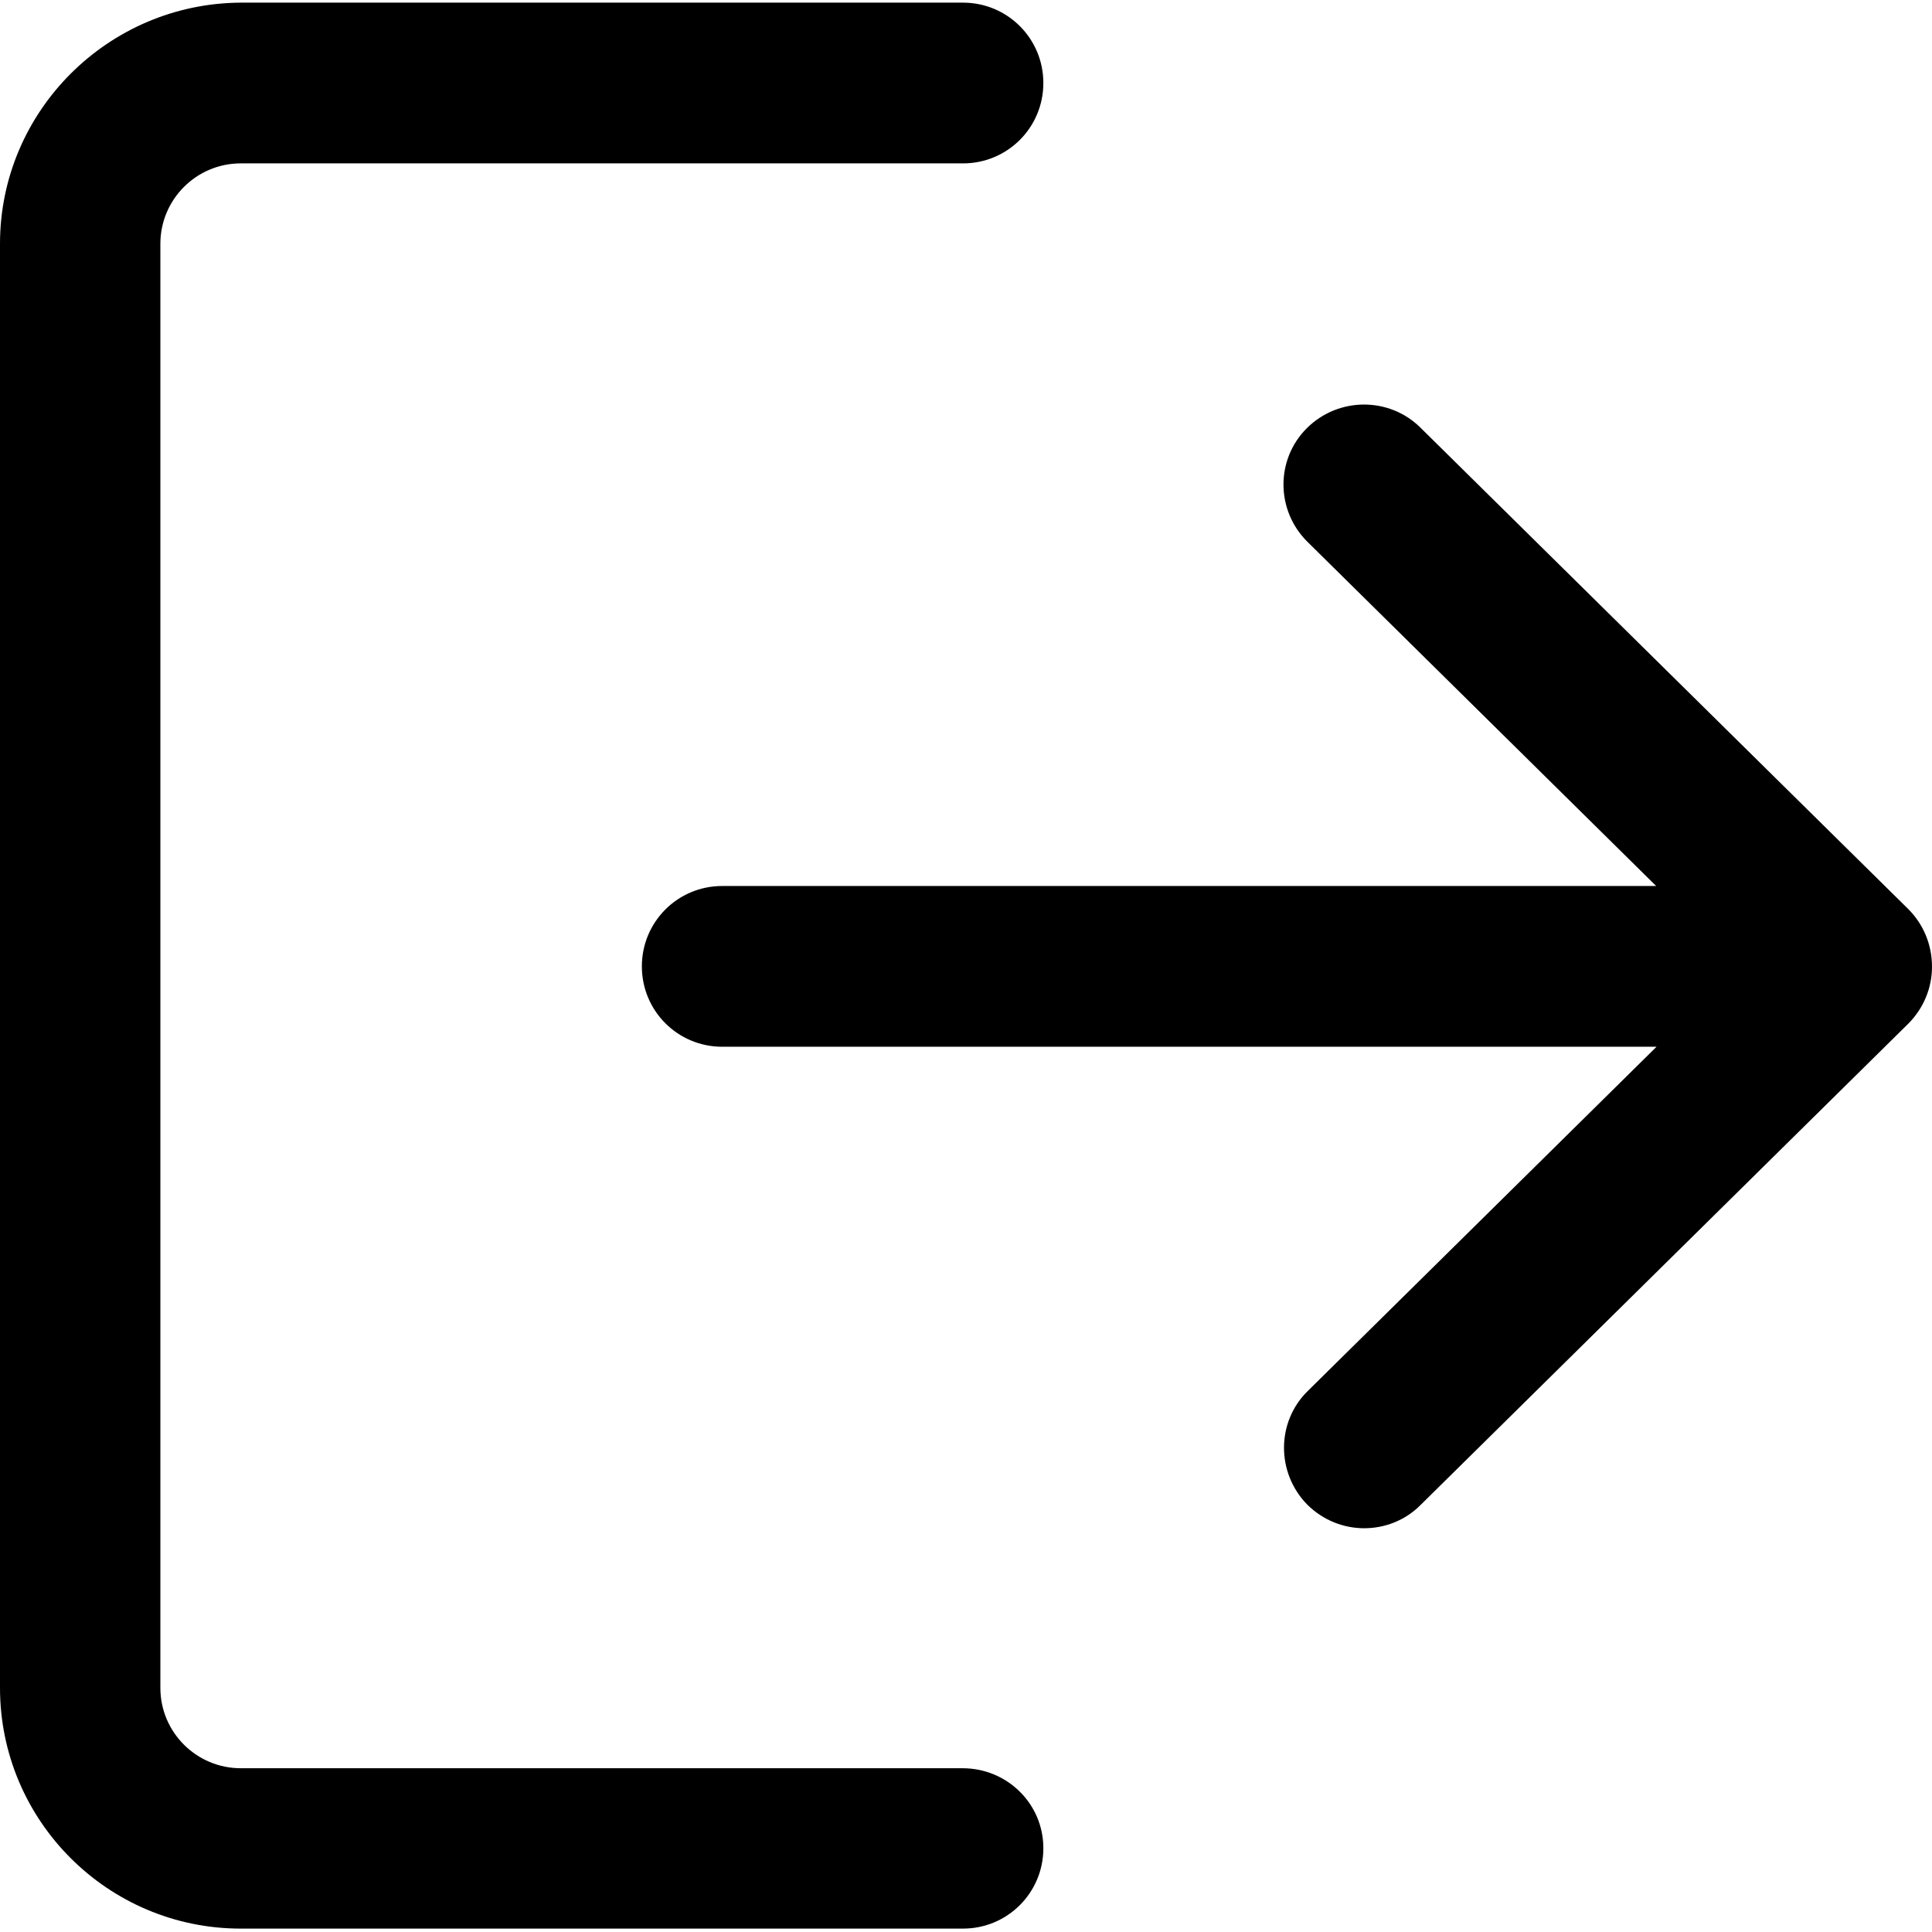
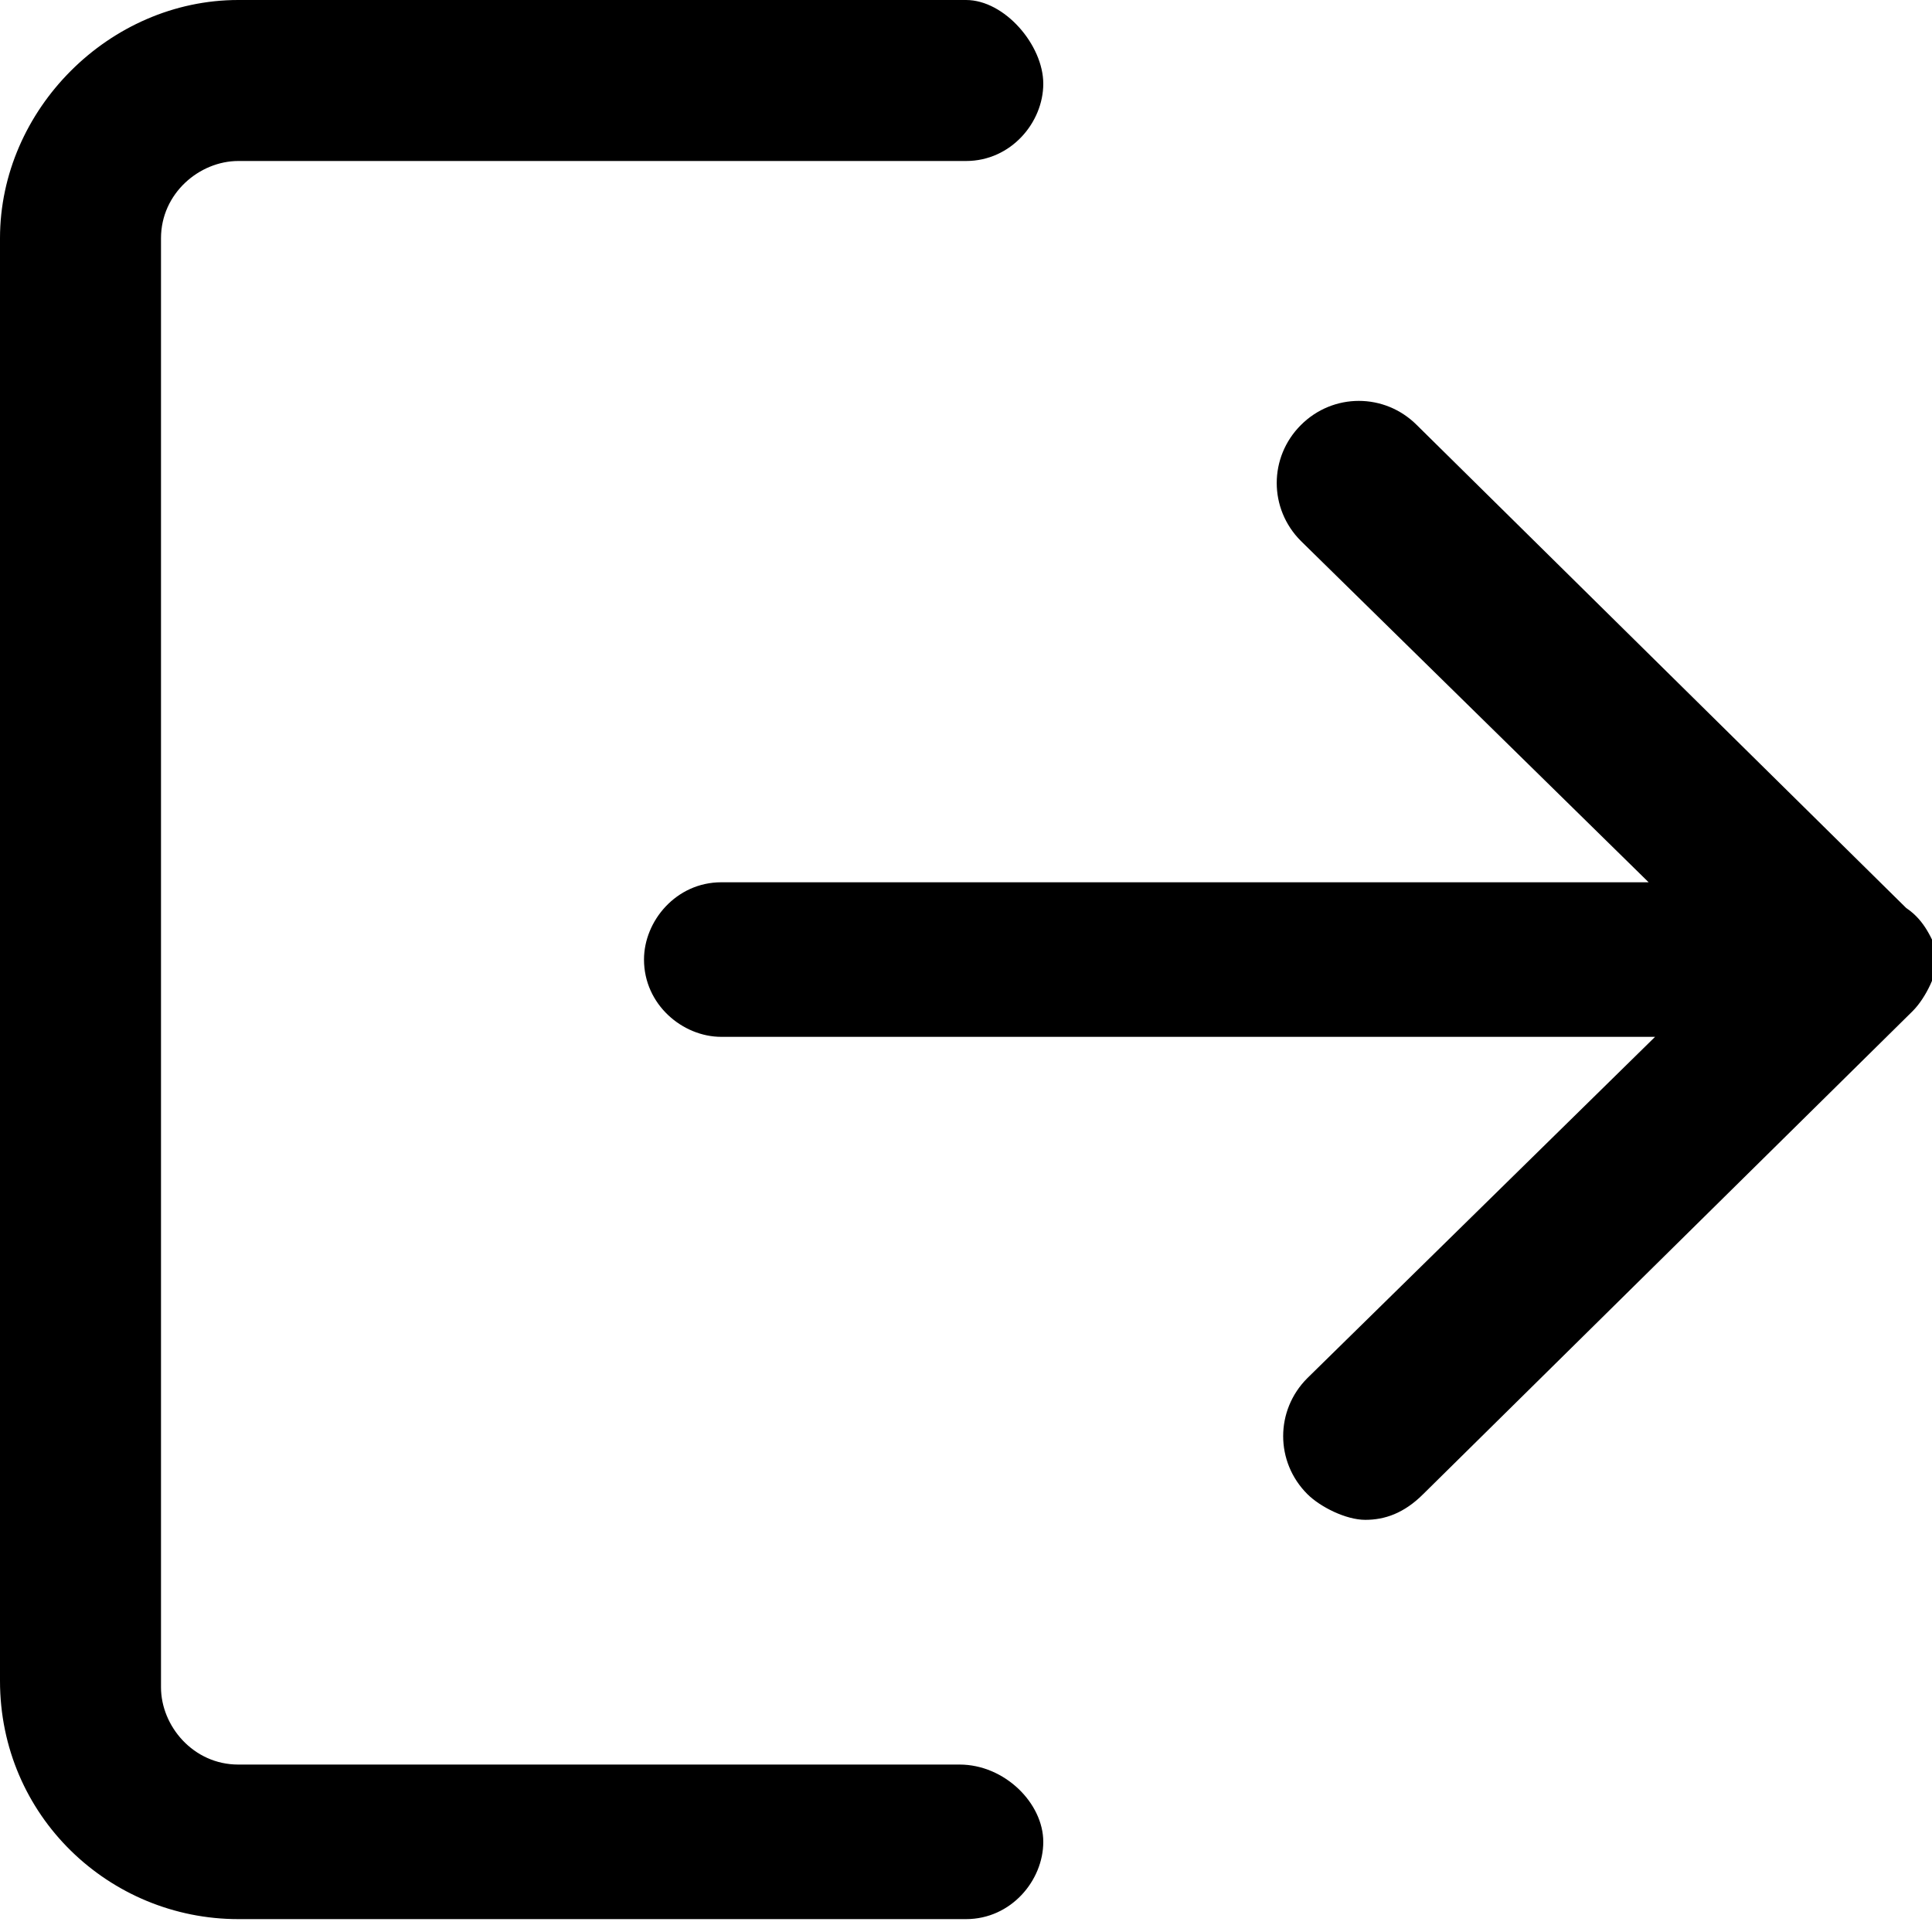
- <svg xmlns="http://www.w3.org/2000/svg" version="1.1" id="Capa_1" x="0" y="0" viewBox="0 0 512 512" xml:space="preserve">
+ <svg xmlns="http://www.w3.org/2000/svg" version="1.1" id="Capa_1" x="0" y="0" viewBox="0 0 30 30" xml:space="preserve">
  <style>
        .cls-1{fill:currentColor}
    </style>
-   <path class="st0" d="M255.1 468.6H63.8c-11.7 0-21.3-9.5-21.3-21.3V64.6c0-11.7 9.5-21.3 21.3-21.3h191.4c11.8 0 21.3-9.5 21.3-21.3S267 .7 255.2.7H63.8C28.6.9 0 29.5 0 64.6v382.7c0 35.2 28.6 63.8 63.8 63.8h191.4c11.8 0 21.3-9.5 21.3-21.3s-9.6-21.2-21.4-21.2z" />
-   <path class="st0" d="M505.7 240.9L376.4 113.3c-8.3-8.2-21.8-8.1-30.1.2s-8.2 21.8.2 30.1l92.4 91.2H191.4c-11.8 0-21.3 9.5-21.3 21.3s9.5 21.3 21.3 21.3H439l-92.4 91.2c-8.4 8.2-8.4 21.7-.2 30.1 4.2 4.2 9.7 6.3 15.1 6.3s10.8-2 14.9-6.1l129.3-127.6c4-4 6.3-9.4 6.3-15.1 0-5.9-2.3-11.3-6.3-15.3z" />
+   <path class="st0" d="M14.9 27.4H3.7c-.7 0-1.2-.6-1.2-1.2V3.7c0-.7.6-1.2 1.2-1.2H15c.7 0 1.2-.6 1.2-1.2S15.6 0 15 0H3.7C1.7 0 0 1.7 0 3.7v22.4c0 2.1 1.7 3.7 3.7 3.7H15c.7 0 1.2-.6 1.2-1.2s-.6-1.2-1.3-1.2z" />
+   <path class="st0" d="M29.6 14.1L22 6.6c-.5-.5-1.3-.5-1.8 0s-.5 1.3 0 1.8l5.4 5.3H11.2c-.7 0-1.2.6-1.2 1.2 0 .7.6 1.2 1.2 1.2h14.5l-5.4 5.3c-.5.5-.5 1.3 0 1.8.2.2.6.4.9.4s.6-.1.9-.4l7.6-7.5c.2-.2.4-.6.4-.9-.1-.2-.2-.5-.5-.7z" />
</svg>
